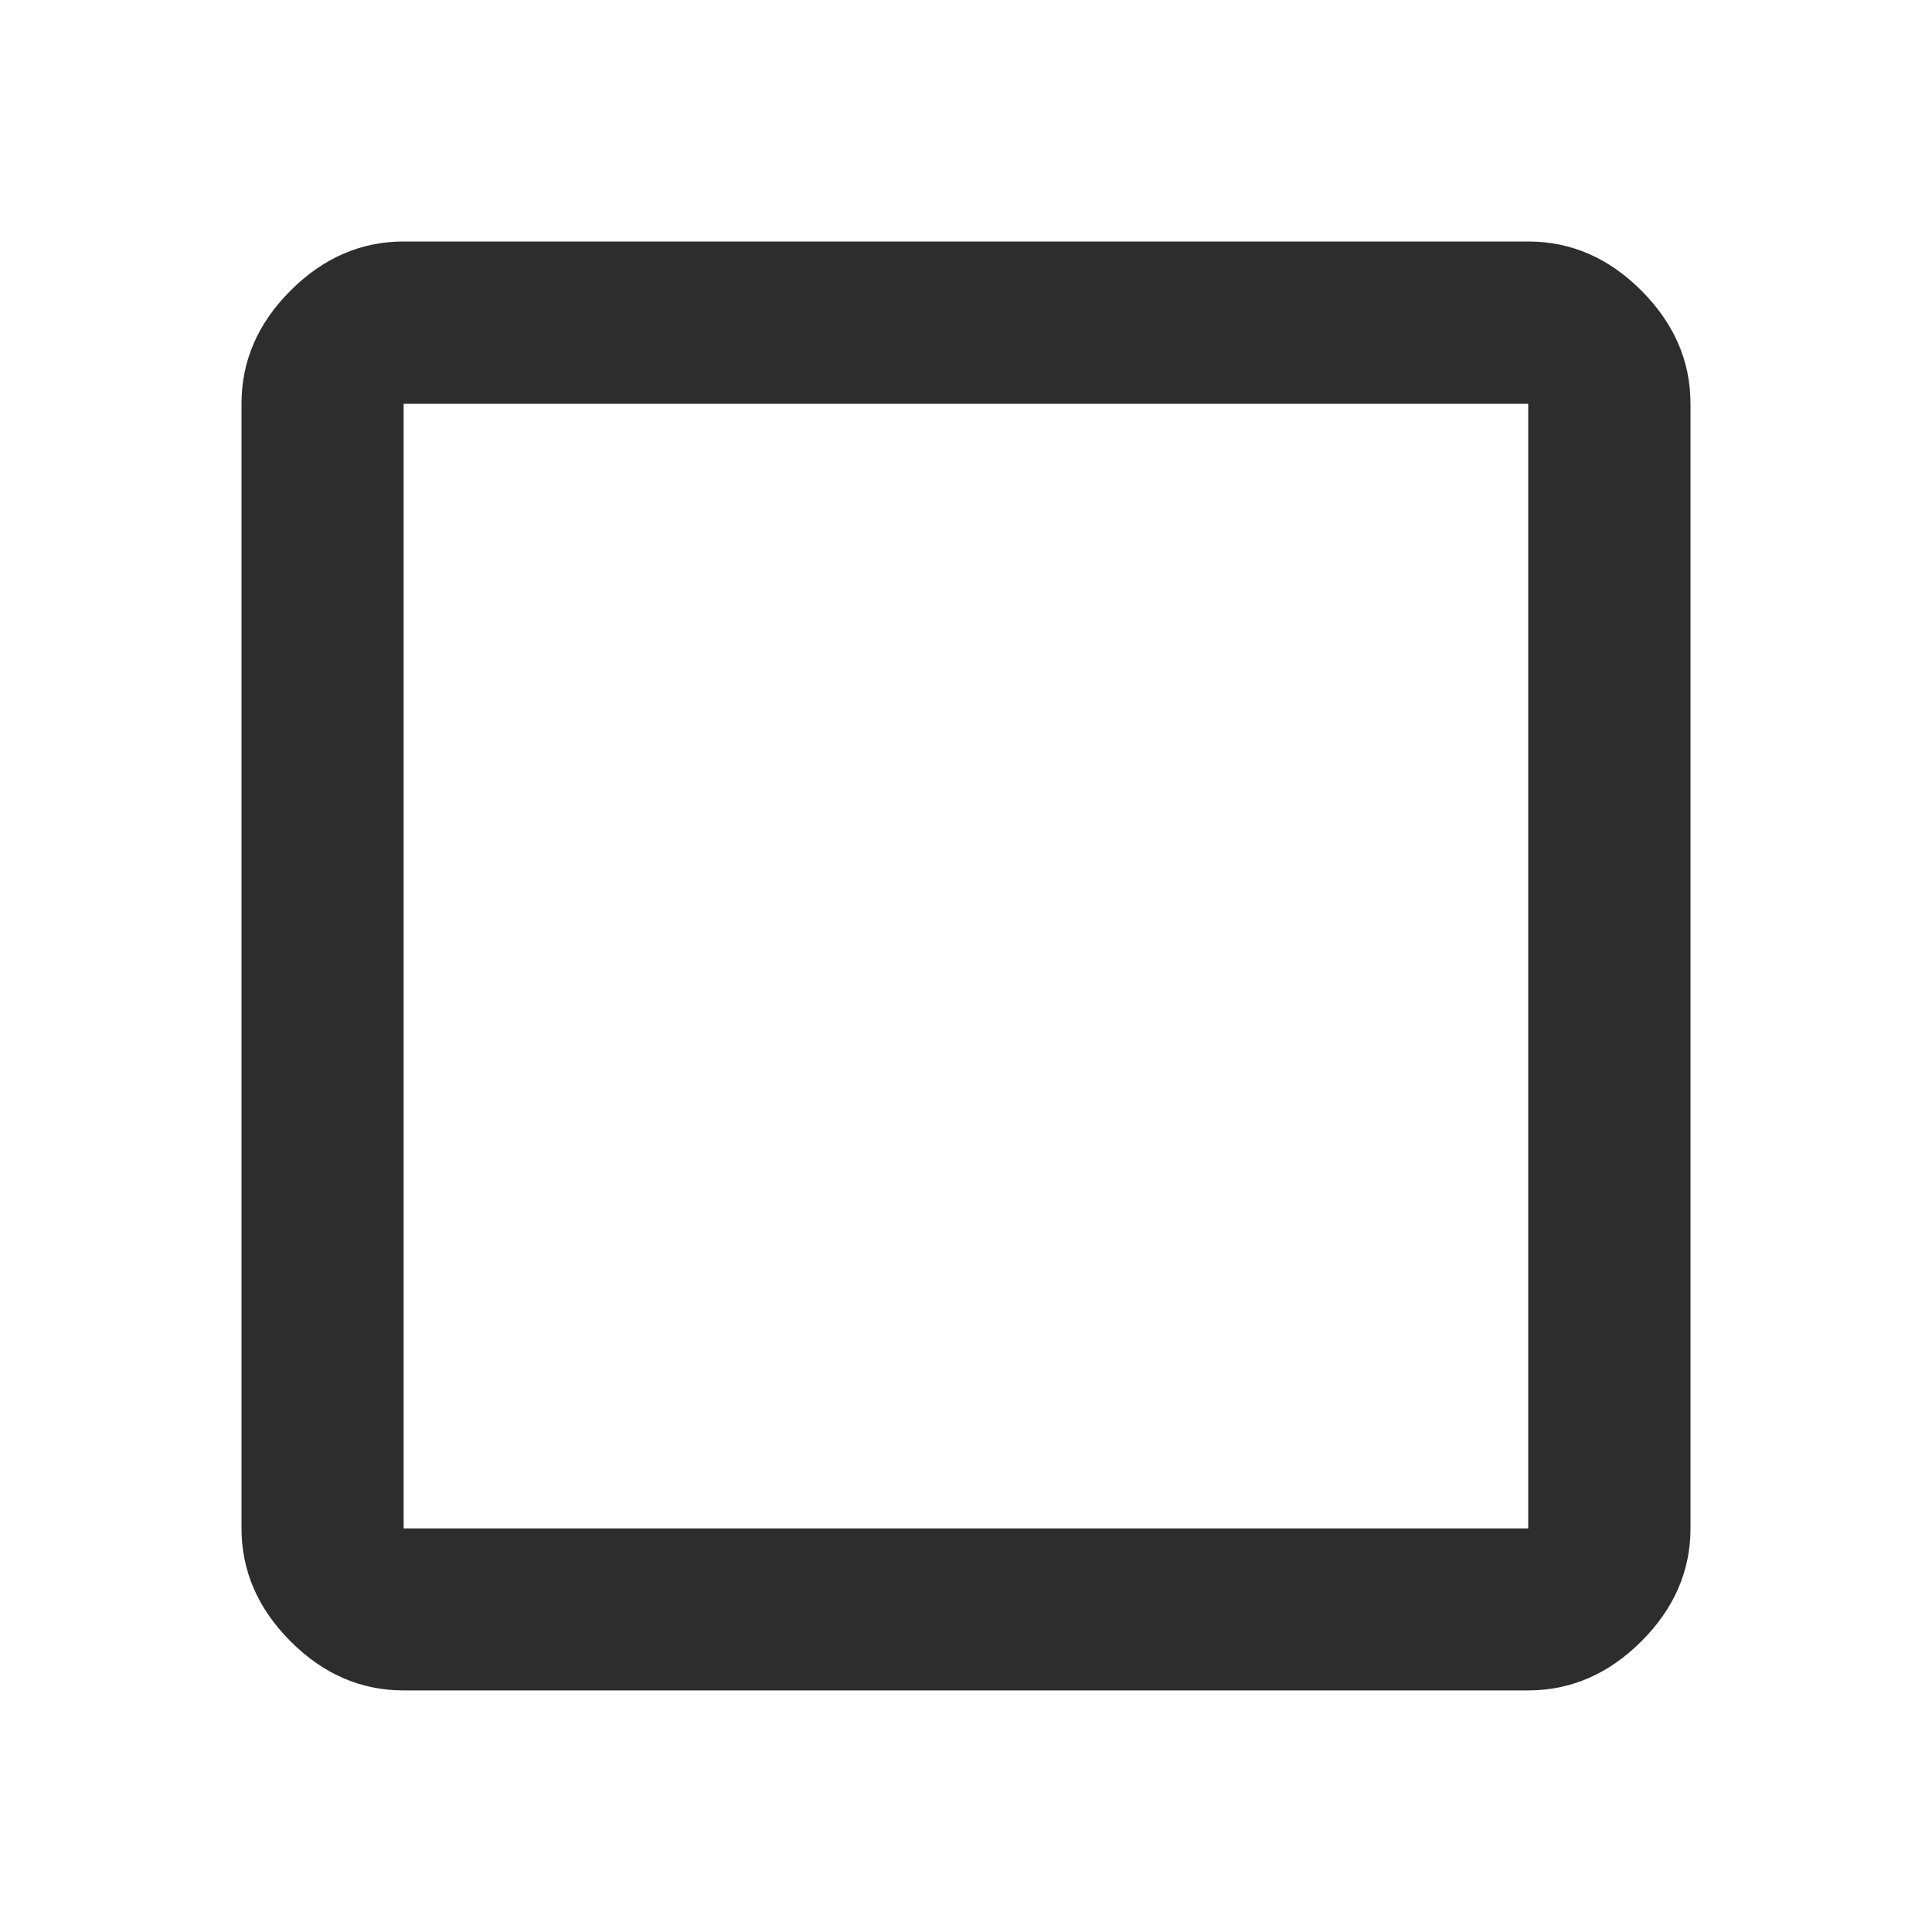
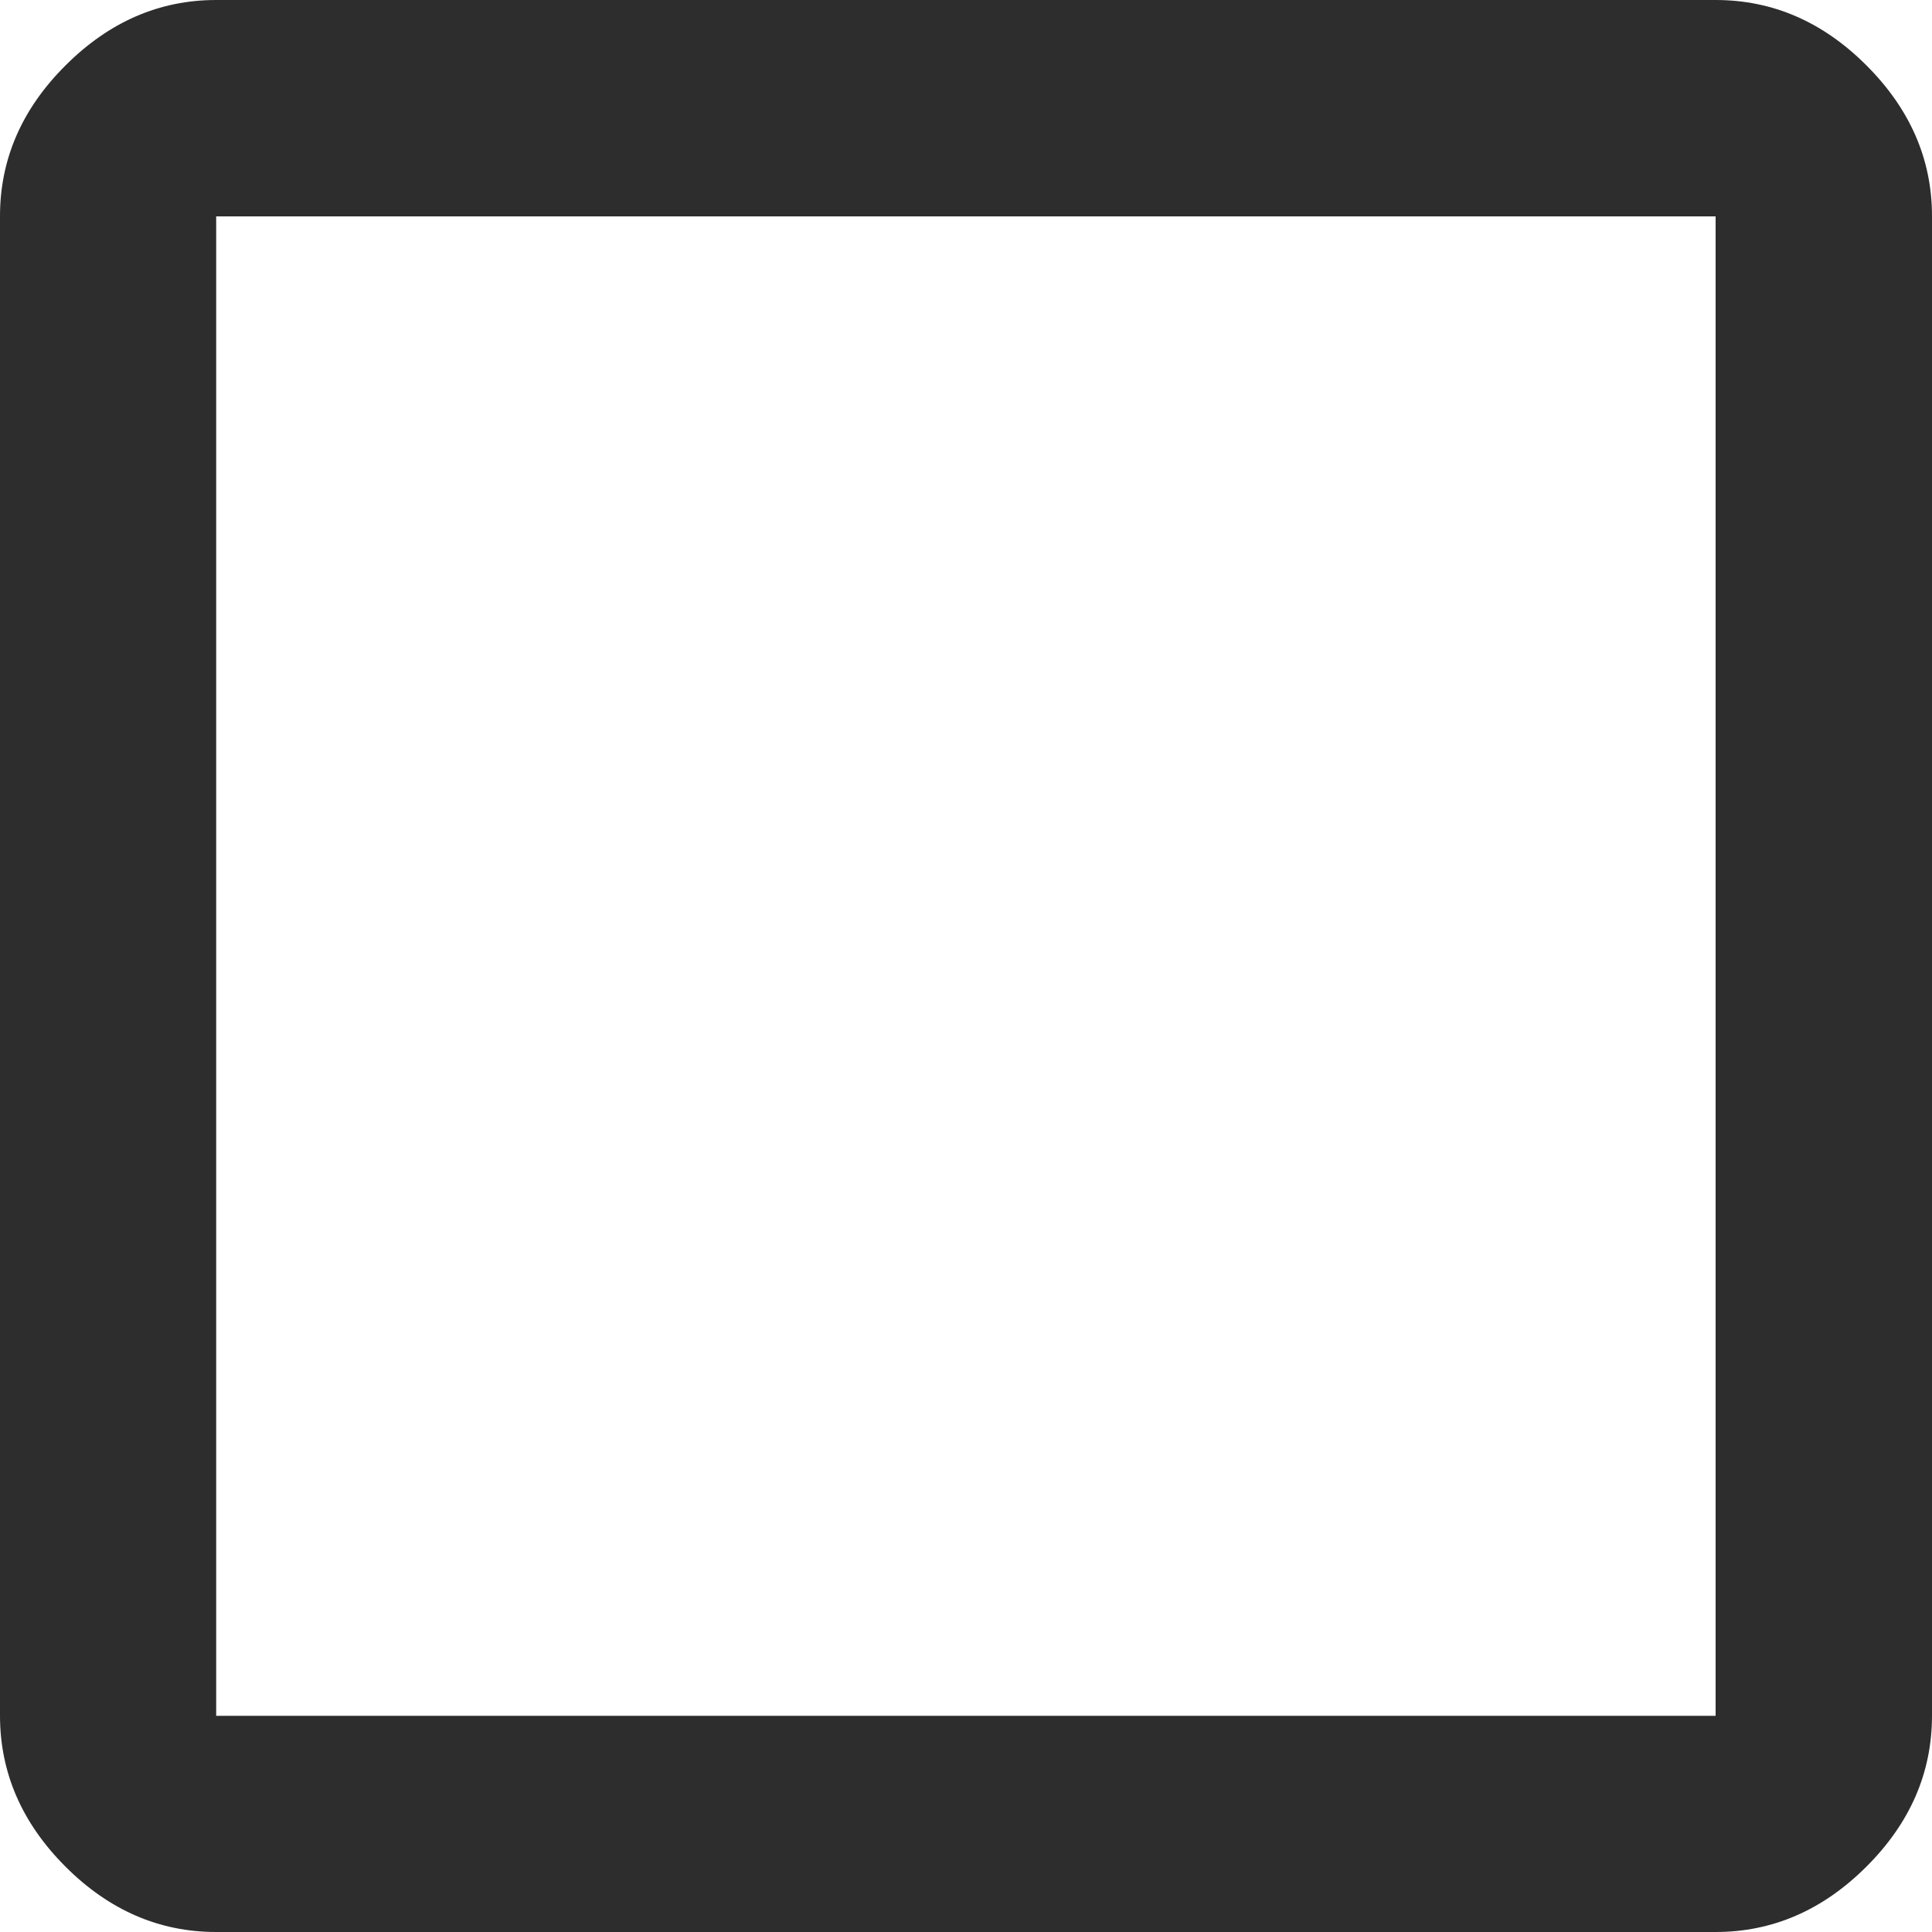
- <svg xmlns="http://www.w3.org/2000/svg" width="24" height="24" viewBox="0 0 24 24">
-   <path fill="#2D2D2D" d="M18.984 3q.797 0 1.406.61T21 5.014v13.97q0 .796-.61 1.405t-1.406.61H5.014q-.796 0-1.405-.61T3 18.983V5.014q0-.796.61-1.405T5.014 3h13.97zm0 2.016H5.014v13.97h13.97V5.016z" />
+ <svg xmlns="http://www.w3.org/2000/svg" width="18" height="18" viewBox="0 0 18 18">
+   <path d="M15.984 0q.797 0 1.406.61.61.61.61 1.404v13.97q0 .797-.61 1.406-.61.61-1.406.61H2.014q-.796 0-1.405-.61Q0 16.78 0 15.984V2.014Q0 1.218.61.61 1.22 0 2.014 0h13.97zm0 2.016H2.014v13.97h13.97V2.017z" fill="#2d2d2d" />
</svg>
